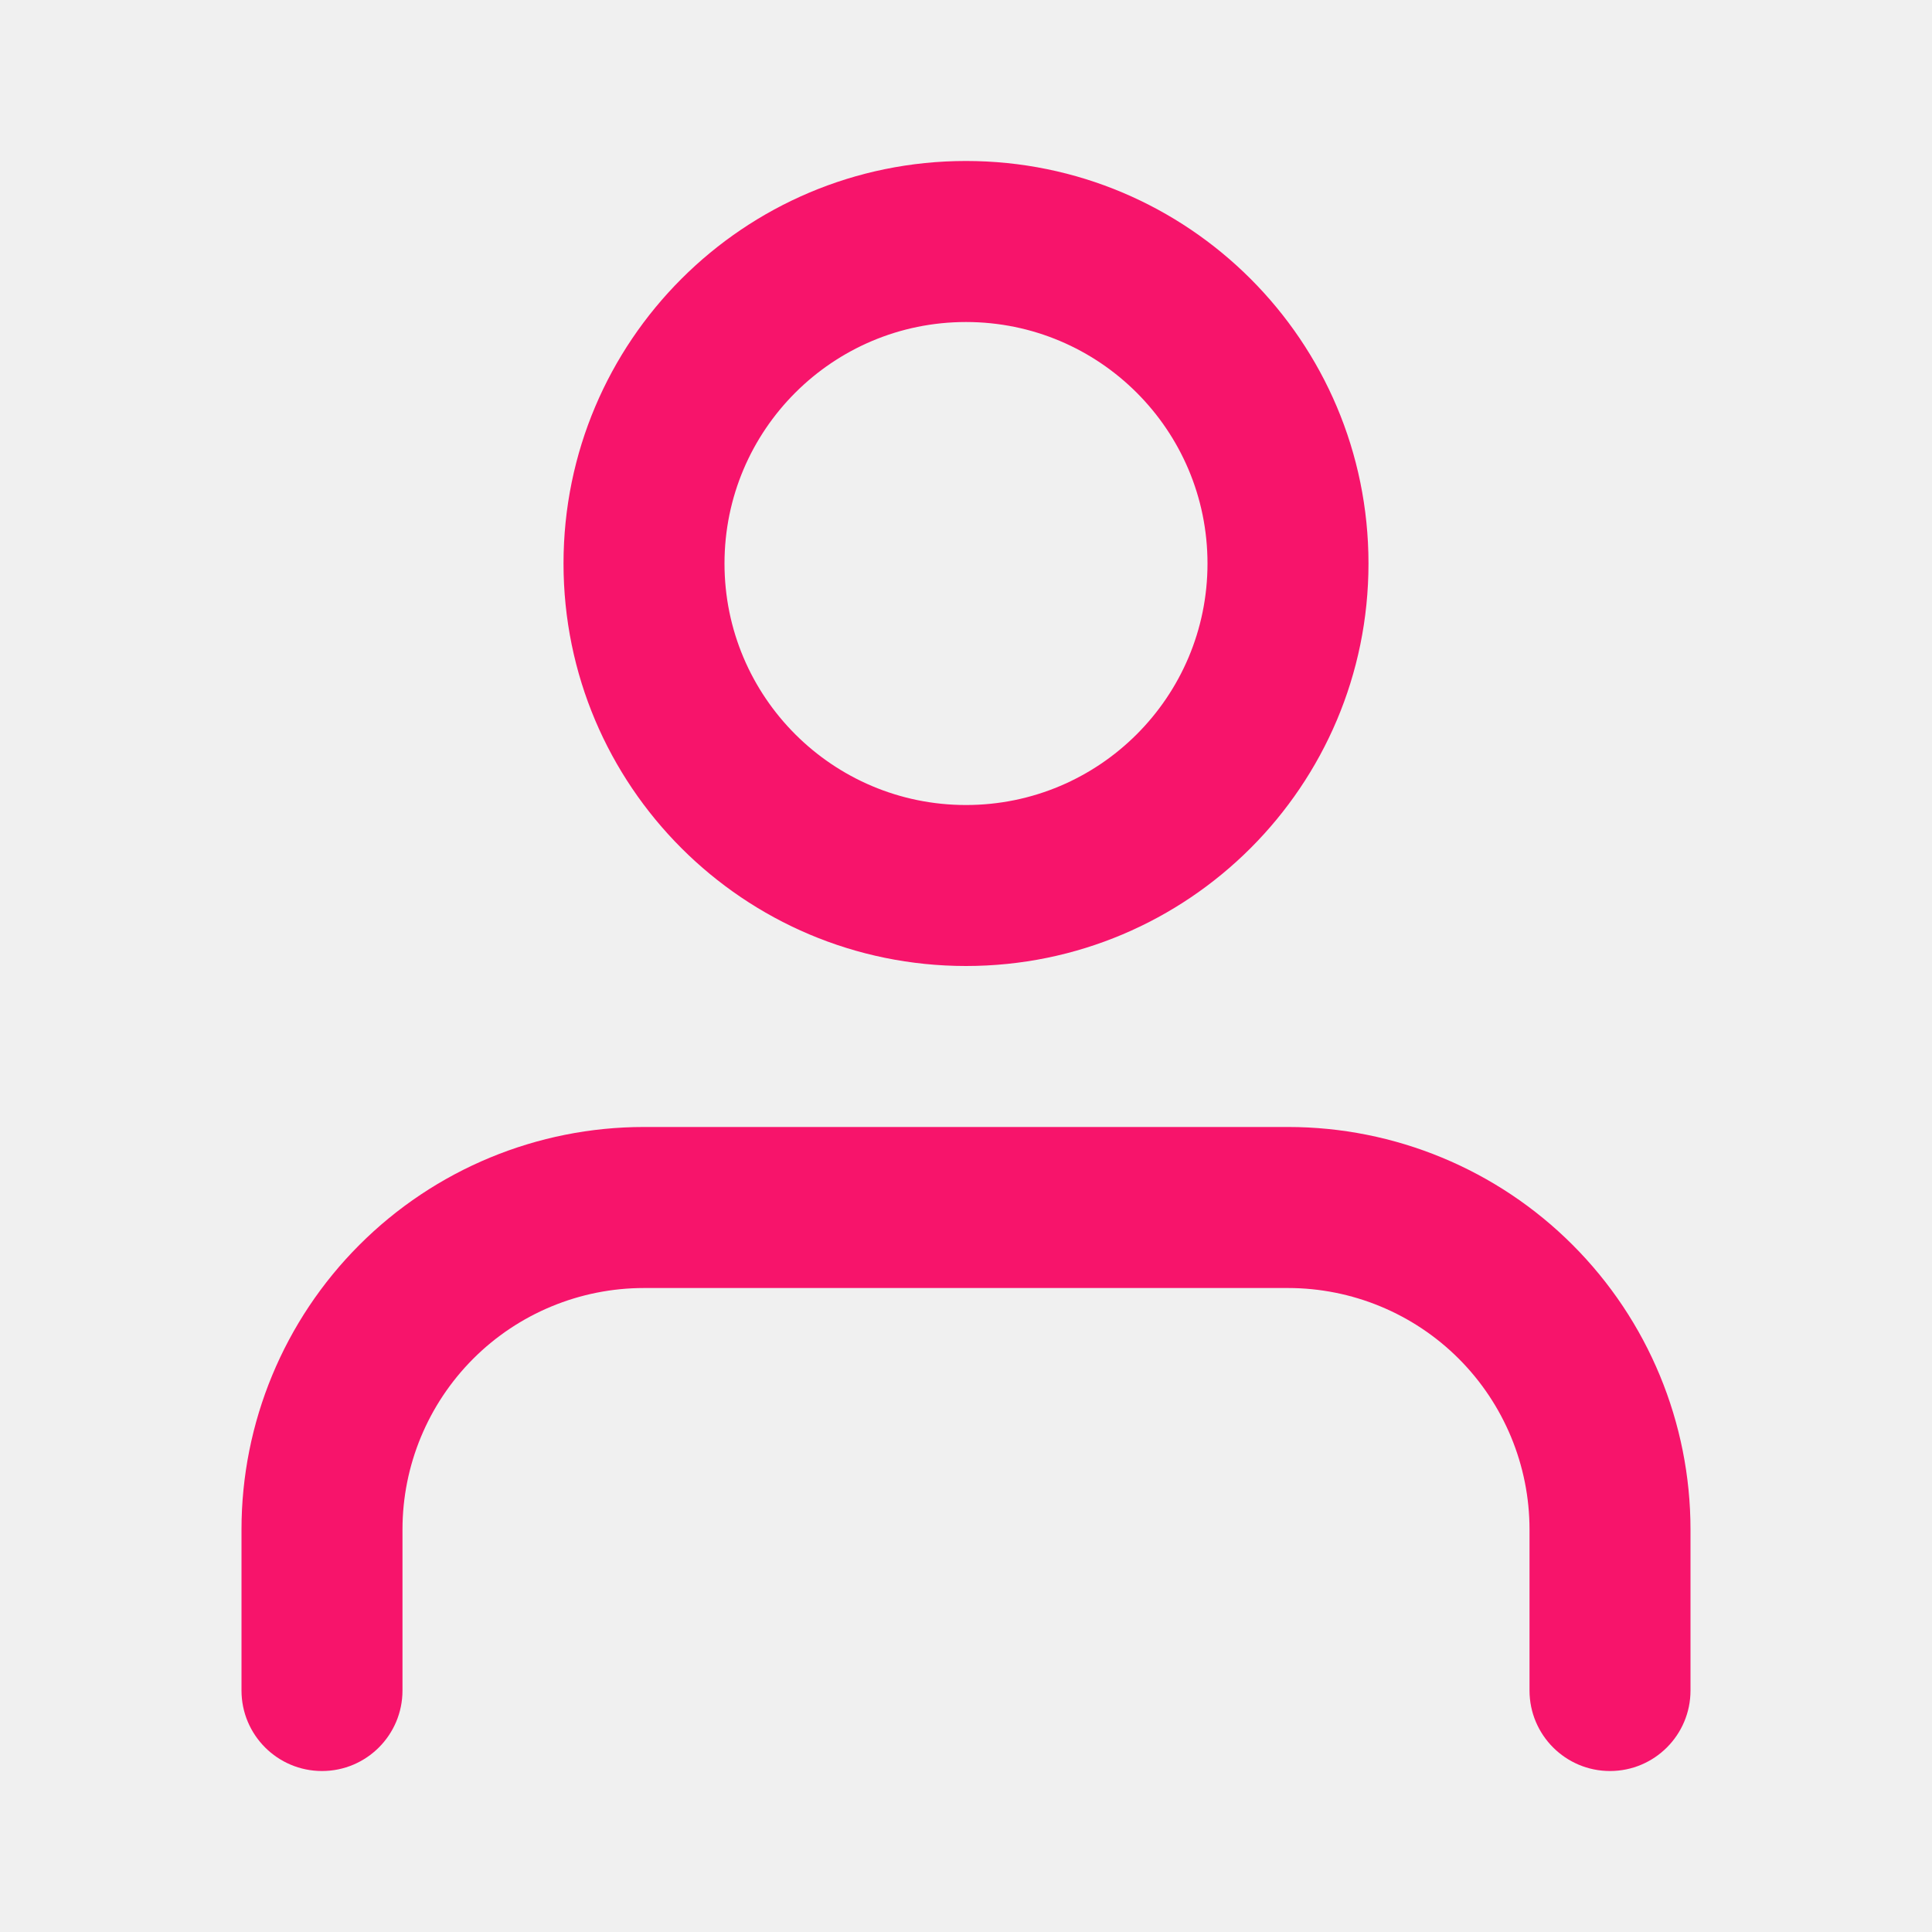
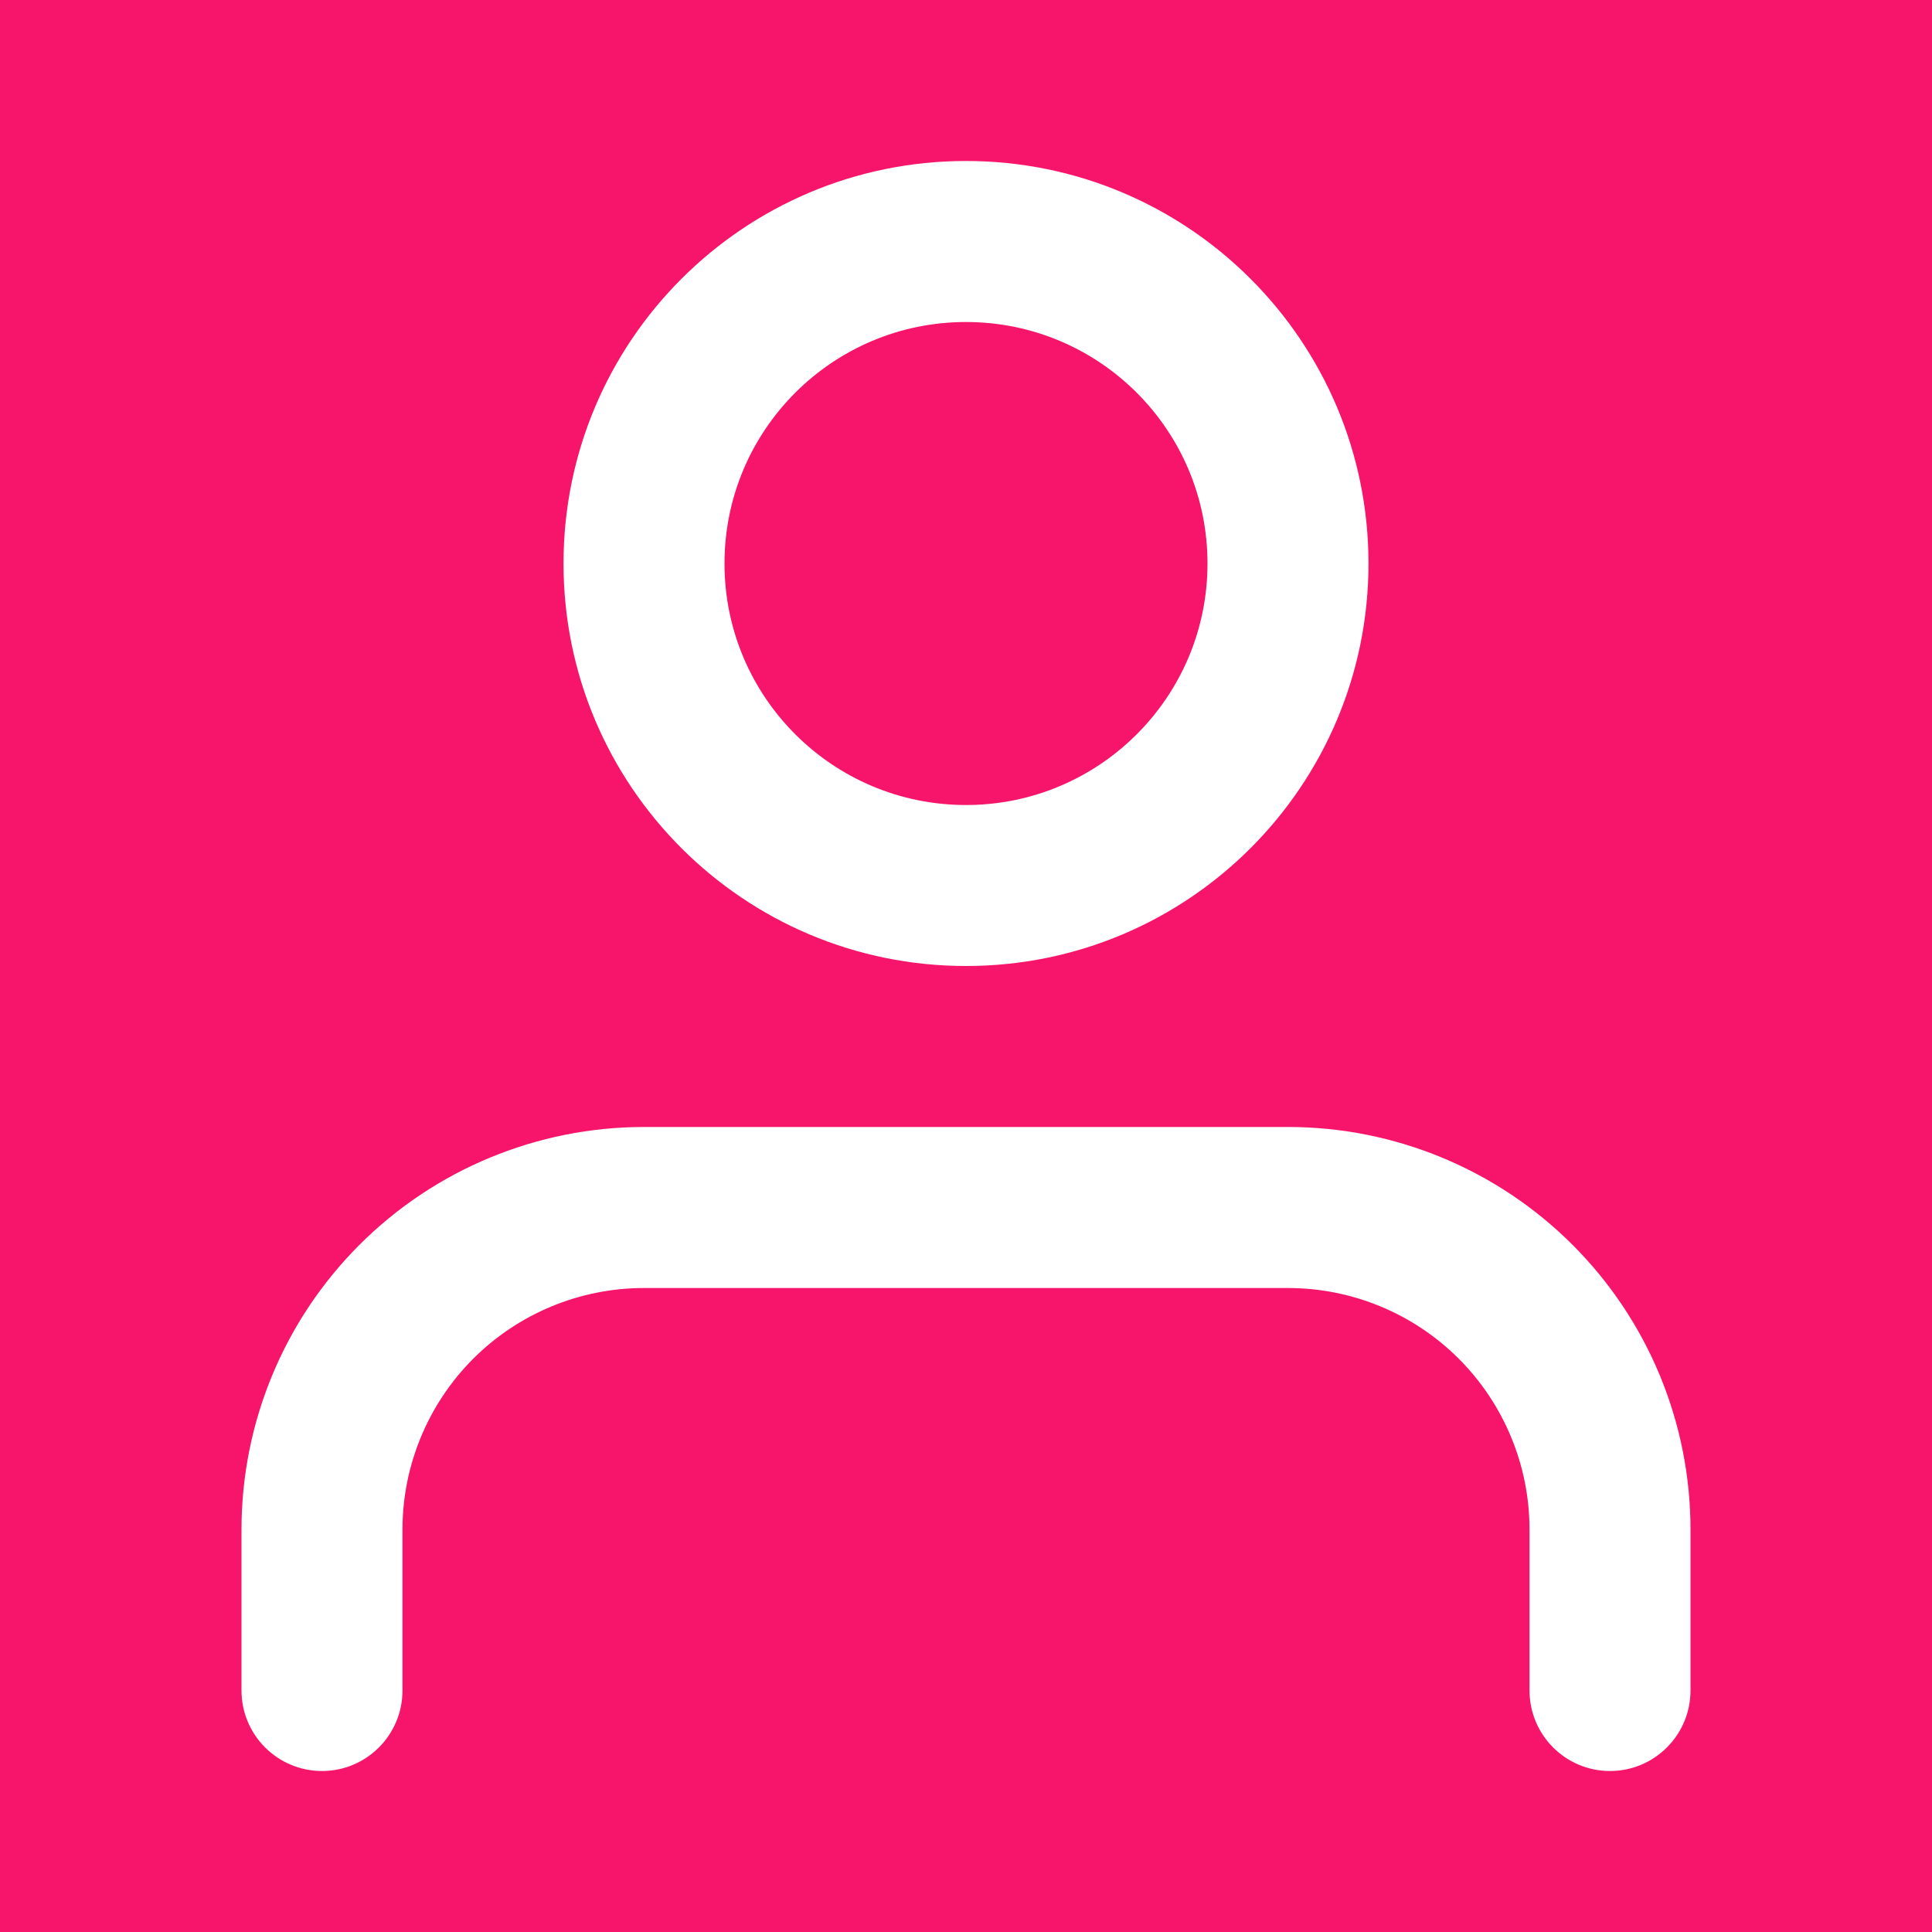
<svg xmlns="http://www.w3.org/2000/svg" width="37" height="37" viewBox="0 0 37 37" fill="none">
-   <path fill-rule="evenodd" clip-rule="evenodd" d="M18.5 3.083C14.243 3.083 10.792 6.534 10.792 10.792C10.792 15.049 14.243 18.5 18.5 18.5C22.757 18.5 26.208 15.049 26.208 10.792C26.208 6.534 22.757 3.083 18.5 3.083ZM13.875 10.792C13.875 8.237 15.946 6.167 18.5 6.167C21.054 6.167 23.125 8.237 23.125 10.792C23.125 13.346 21.054 15.417 18.5 15.417C15.946 15.417 13.875 13.346 13.875 10.792Z" fill="#F7146B" />
-   <path d="M12.333 21.583C10.289 21.583 8.328 22.395 6.883 23.841C5.437 25.287 4.625 27.247 4.625 29.292V32.375C4.625 33.226 5.315 33.917 6.167 33.917C7.018 33.917 7.708 33.226 7.708 32.375V29.292C7.708 28.065 8.196 26.889 9.063 26.021C9.93 25.154 11.107 24.667 12.333 24.667H24.667C25.893 24.667 27.07 25.154 27.937 26.021C28.804 26.889 29.292 28.065 29.292 29.292V32.375C29.292 33.226 29.982 33.917 30.833 33.917C31.685 33.917 32.375 33.226 32.375 32.375V29.292C32.375 27.247 31.563 25.287 30.117 23.841C28.672 22.395 26.711 21.583 24.667 21.583H12.333Z" fill="#F7146B" />
+   <rect width="37" height="37" fill="#F7146B" />
+   <path fill-rule="evenodd" clip-rule="evenodd" d="M18.5 3.083C14.243 3.083 10.792 6.534 10.792 10.792C10.792 15.049 14.243 18.5 18.5 18.5C22.757 18.5 26.208 15.049 26.208 10.792C26.208 6.534 22.757 3.083 18.5 3.083ZM13.875 10.792C13.875 8.237 15.946 6.167 18.5 6.167C21.054 6.167 23.125 8.237 23.125 10.792C23.125 13.346 21.054 15.417 18.5 15.417C15.946 15.417 13.875 13.346 13.875 10.792Z" fill="white" />
+   <path d="M12.333 21.583C10.289 21.583 8.328 22.395 6.883 23.841C5.437 25.287 4.625 27.247 4.625 29.292V32.375C4.625 33.226 5.315 33.917 6.167 33.917C7.018 33.917 7.708 33.226 7.708 32.375V29.292C7.708 28.065 8.196 26.889 9.063 26.021C9.93 25.154 11.107 24.667 12.333 24.667H24.667C25.893 24.667 27.07 25.154 27.937 26.021C28.804 26.889 29.292 28.065 29.292 29.292V32.375C29.292 33.226 29.982 33.917 30.833 33.917C31.685 33.917 32.375 33.226 32.375 32.375V29.292C32.375 27.247 31.563 25.287 30.117 23.841C28.672 22.395 26.711 21.583 24.667 21.583H12.333Z" fill="white" />
</svg>
